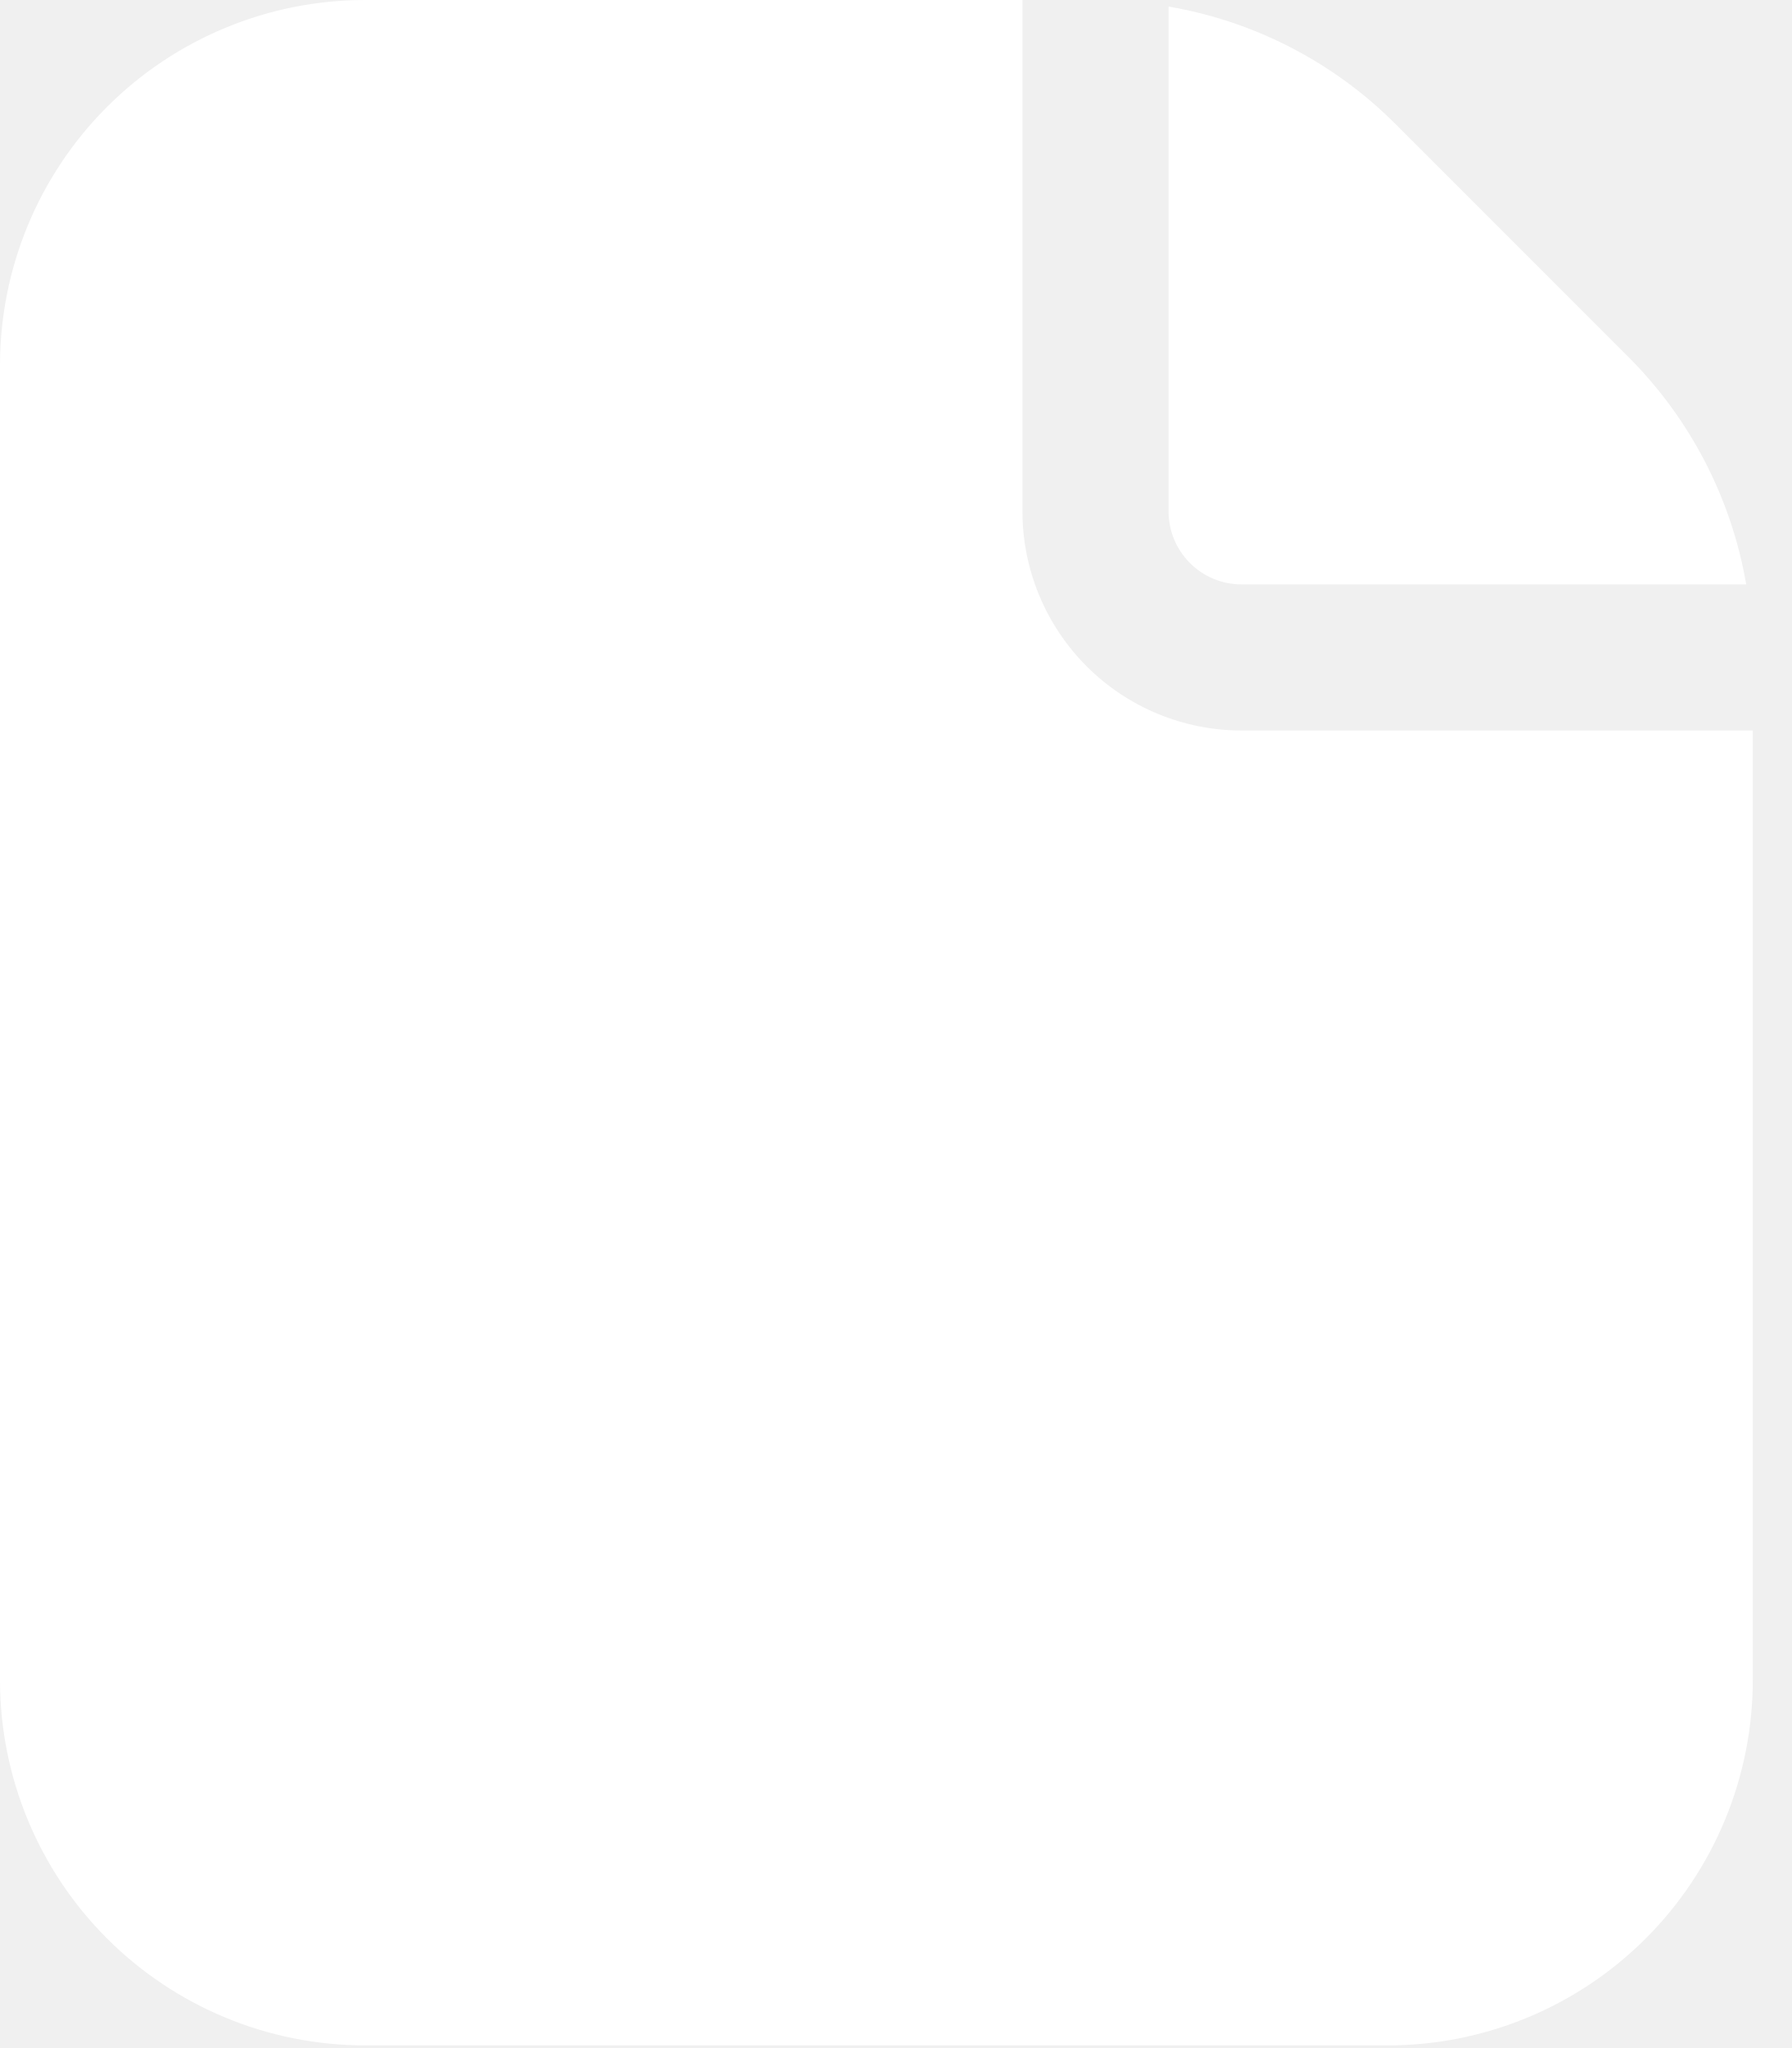
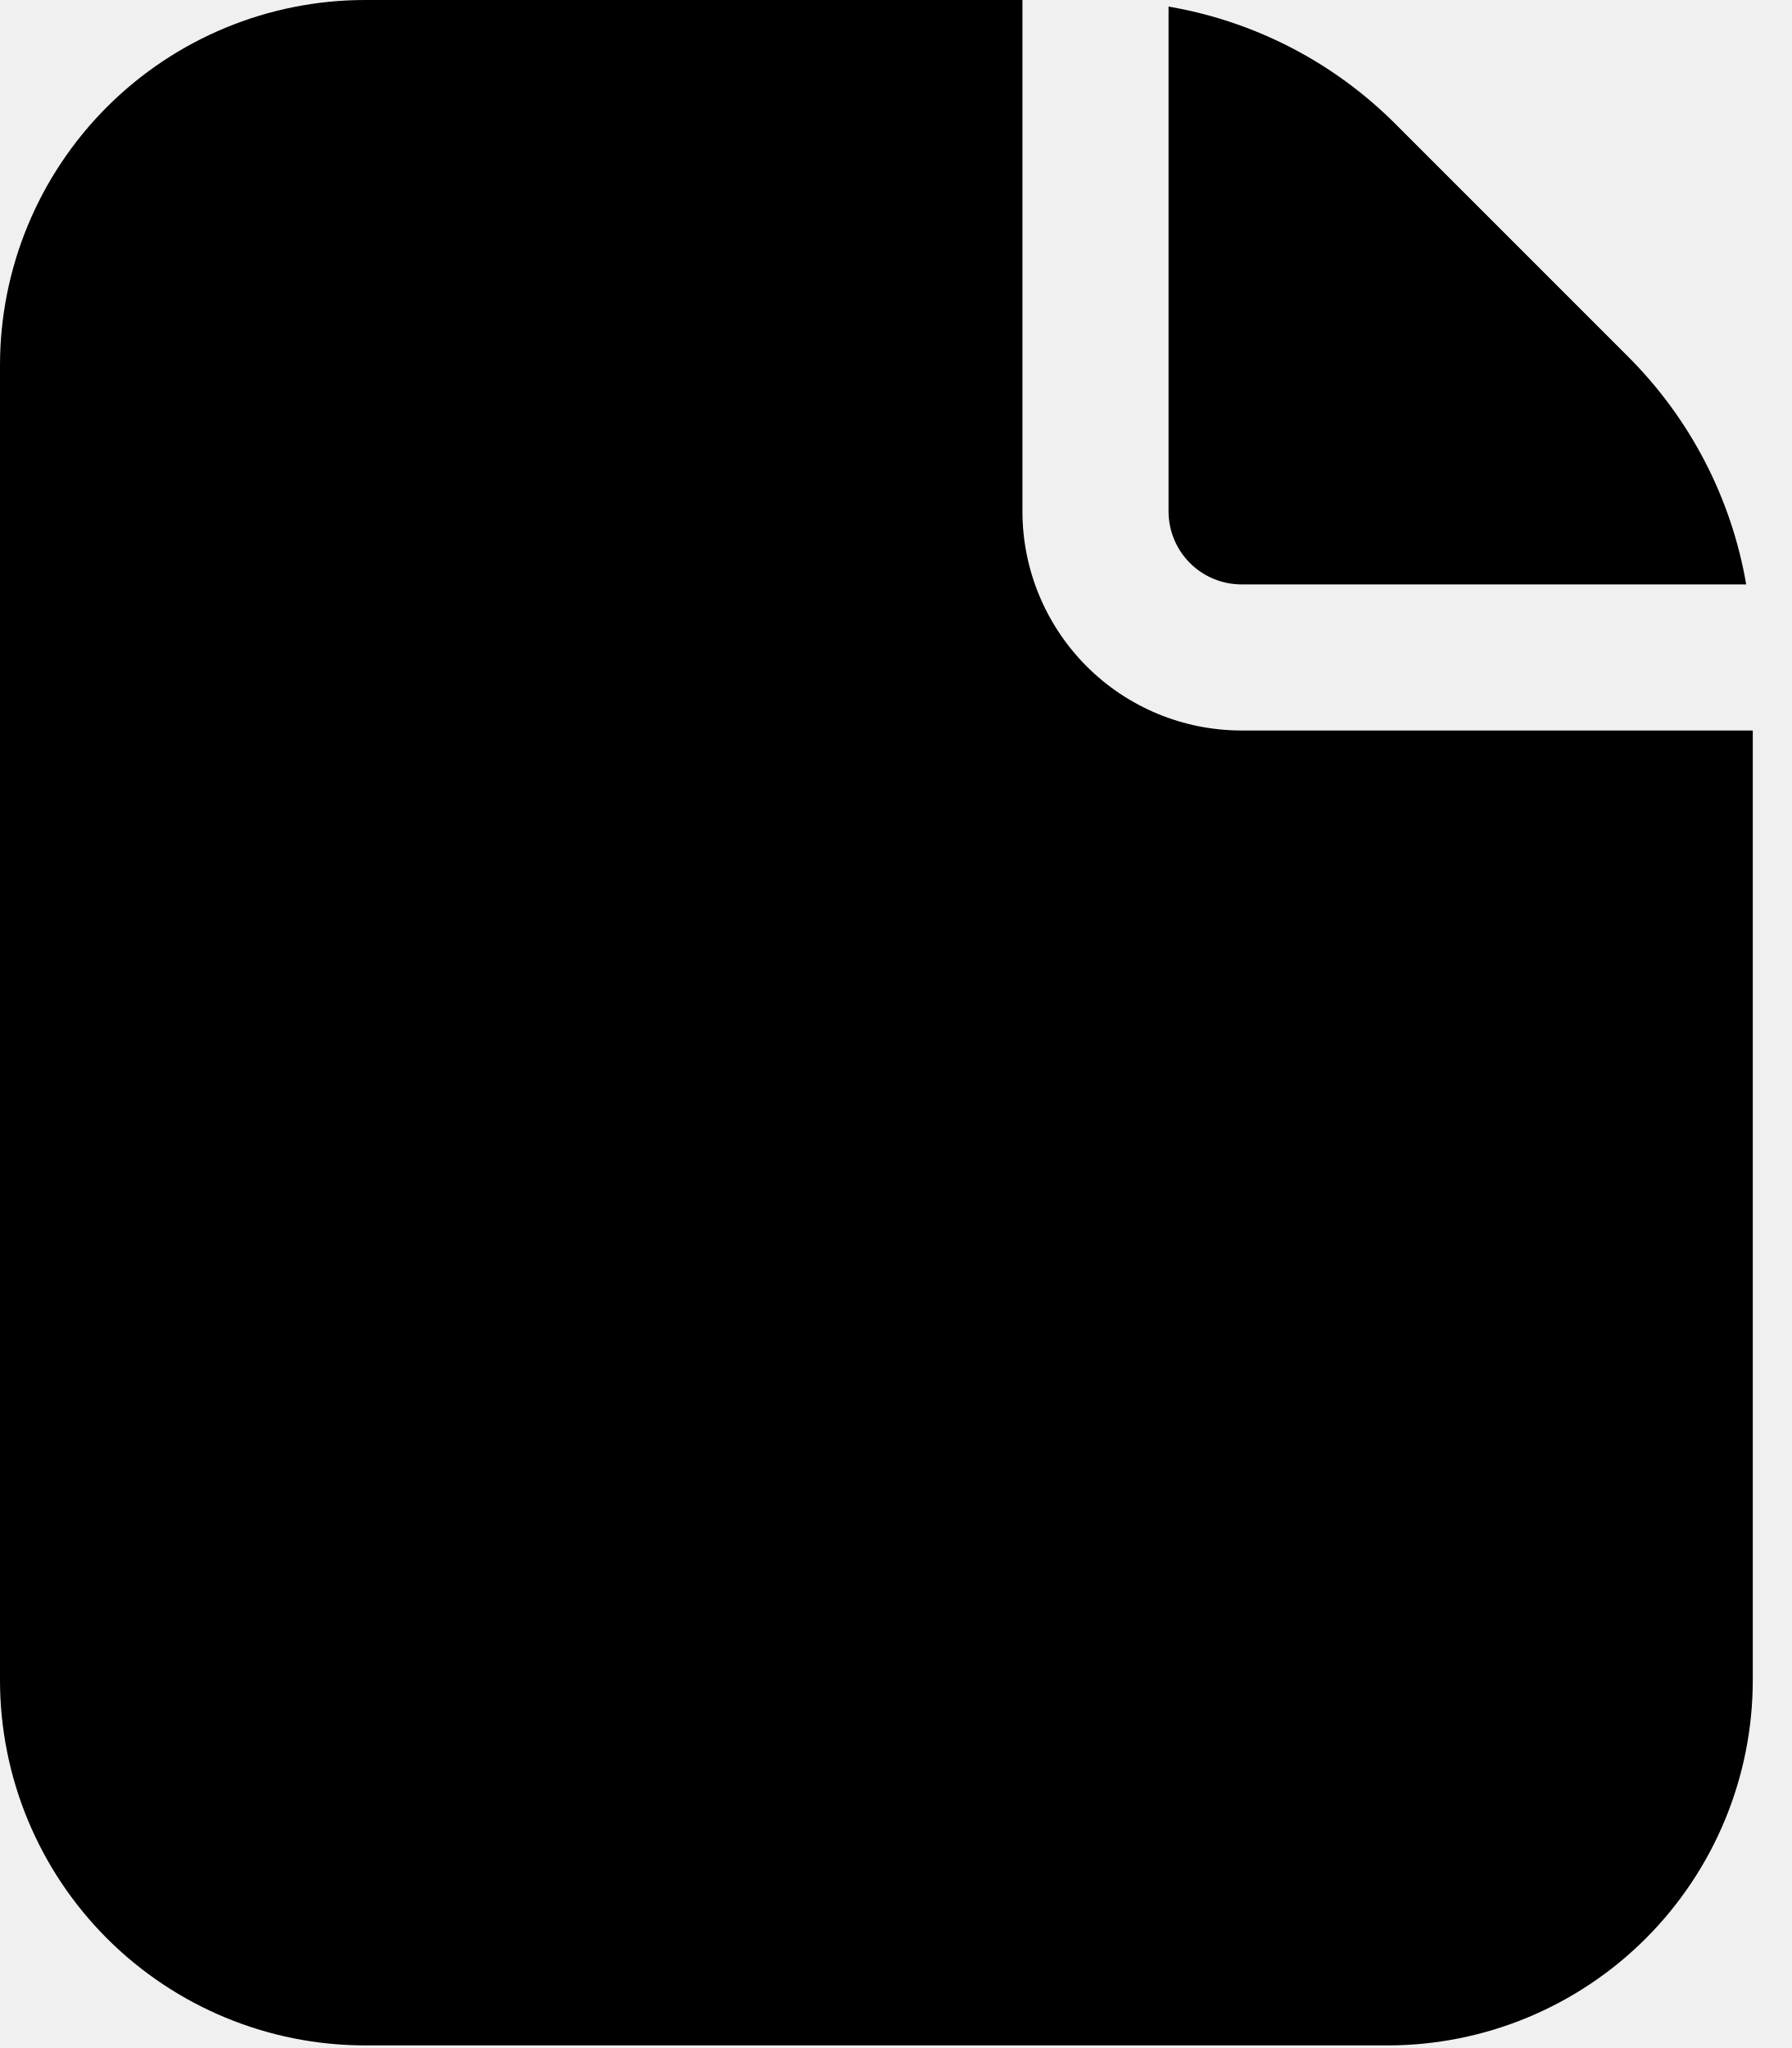
- <svg xmlns="http://www.w3.org/2000/svg" width="42" height="48" viewBox="0 0 42 48" fill="none">
-   <path d="M41.09 17.121V39.378C41.09 41.648 40.188 43.826 38.583 45.431C36.978 47.037 34.8 47.939 32.53 47.939H8.56C6.29 47.939 4.113 47.037 2.507 45.431C0.902 43.826 0 41.648 0 39.378V8.56C0 6.29 0.902 4.113 2.507 2.507C4.113 0.902 6.29 0 8.56 0H23.969V11.985C23.969 13.347 24.511 14.653 25.474 15.617C26.437 16.58 27.743 17.121 29.106 17.121H41.09Z" fill="white" />
-   <path d="M40.936 13.697H29.106C28.652 13.697 28.216 13.517 27.895 13.195C27.574 12.874 27.394 12.439 27.394 11.985V0.154C29.42 0.5 31.287 1.469 32.735 2.928L38.163 8.355C39.618 9.805 40.588 11.672 40.936 13.697V13.697Z" fill="white" />
+ <svg xmlns="http://www.w3.org/2000/svg" viewBox="0 0 42 48" fill="none">
+   <path d="M41.09 17.121V39.378C41.09 41.648 40.188 43.826 38.583 45.431C36.978 47.037 34.8 47.939 32.53 47.939H8.56C6.29 47.939 4.113 47.037 2.507 45.431C0.902 43.826 0 41.648 0 39.378V8.56C0 6.29 0.902 4.113 2.507 2.507C4.113 0.902 6.29 0 8.56 0H23.969V11.985C23.969 13.347 24.511 14.653 25.474 15.617C26.437 16.58 27.743 17.121 29.106 17.121H41.09Z" fill="currentColor" />
+   <path d="M40.936 13.697H29.106C28.652 13.697 28.216 13.517 27.895 13.195C27.574 12.874 27.394 12.439 27.394 11.985V0.154C29.42 0.5 31.287 1.469 32.735 2.928L38.163 8.355C39.618 9.805 40.588 11.672 40.936 13.697V13.697Z" fill="currentColor" />
</svg>
